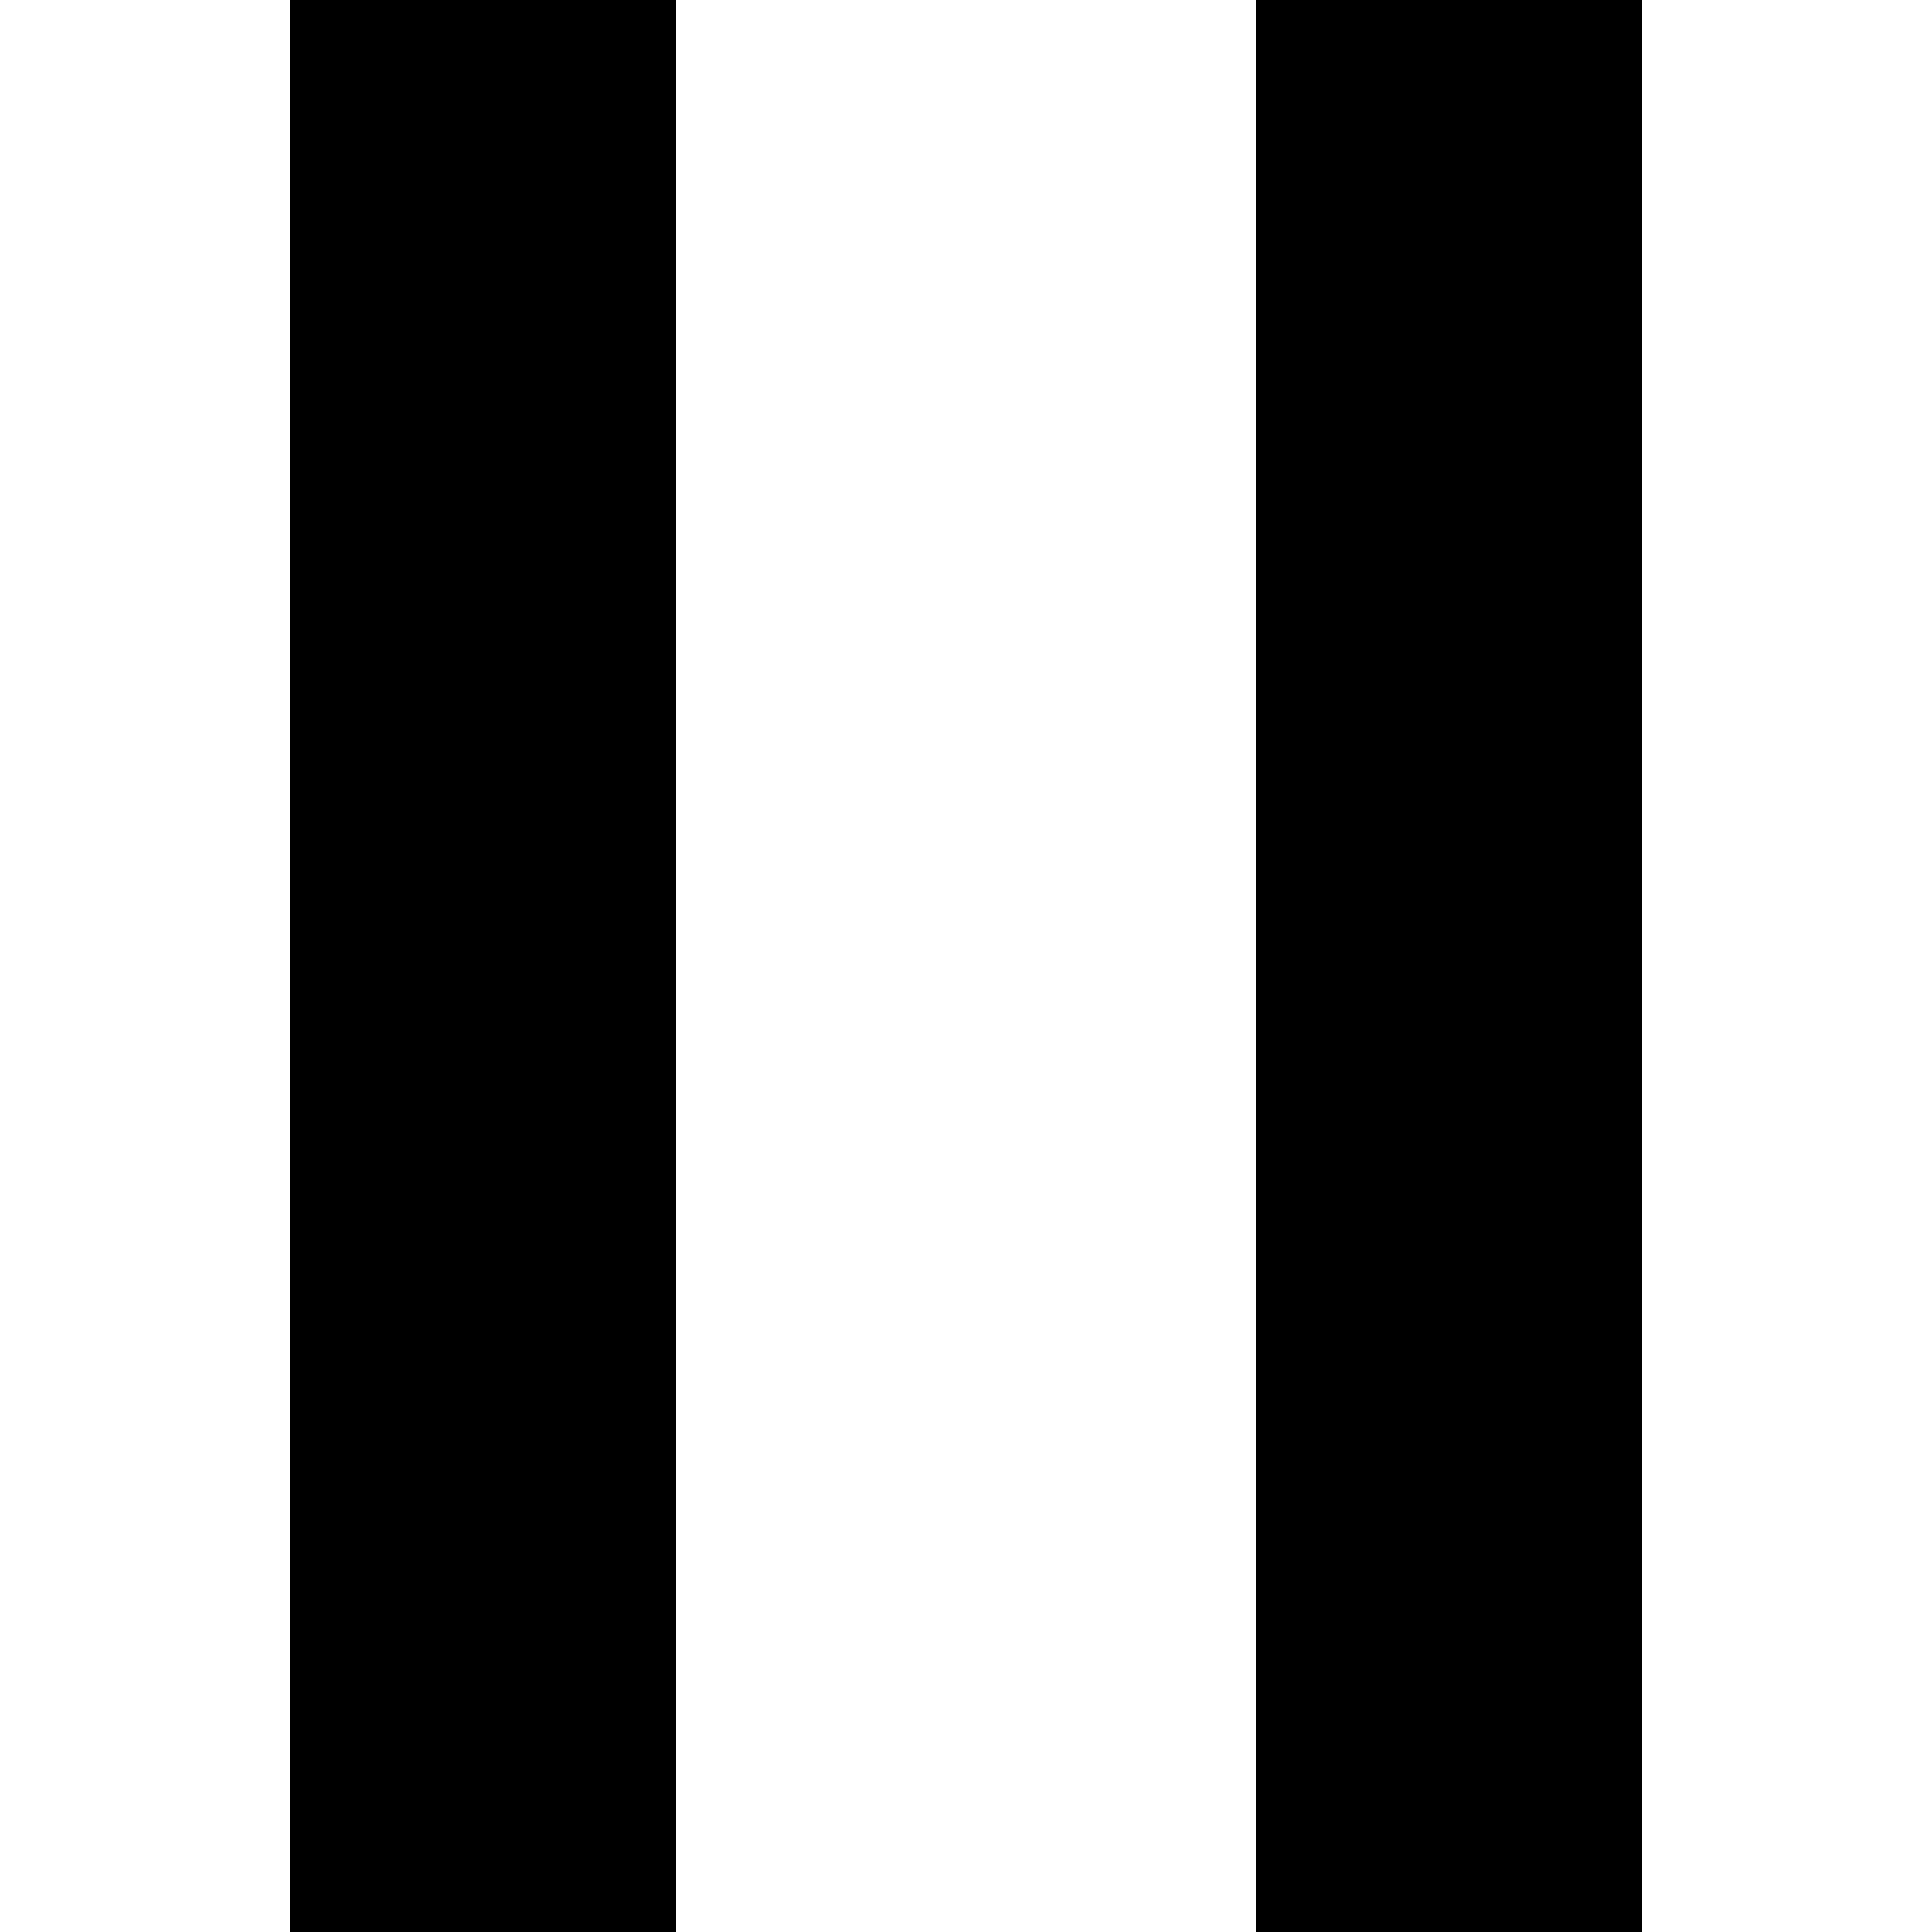
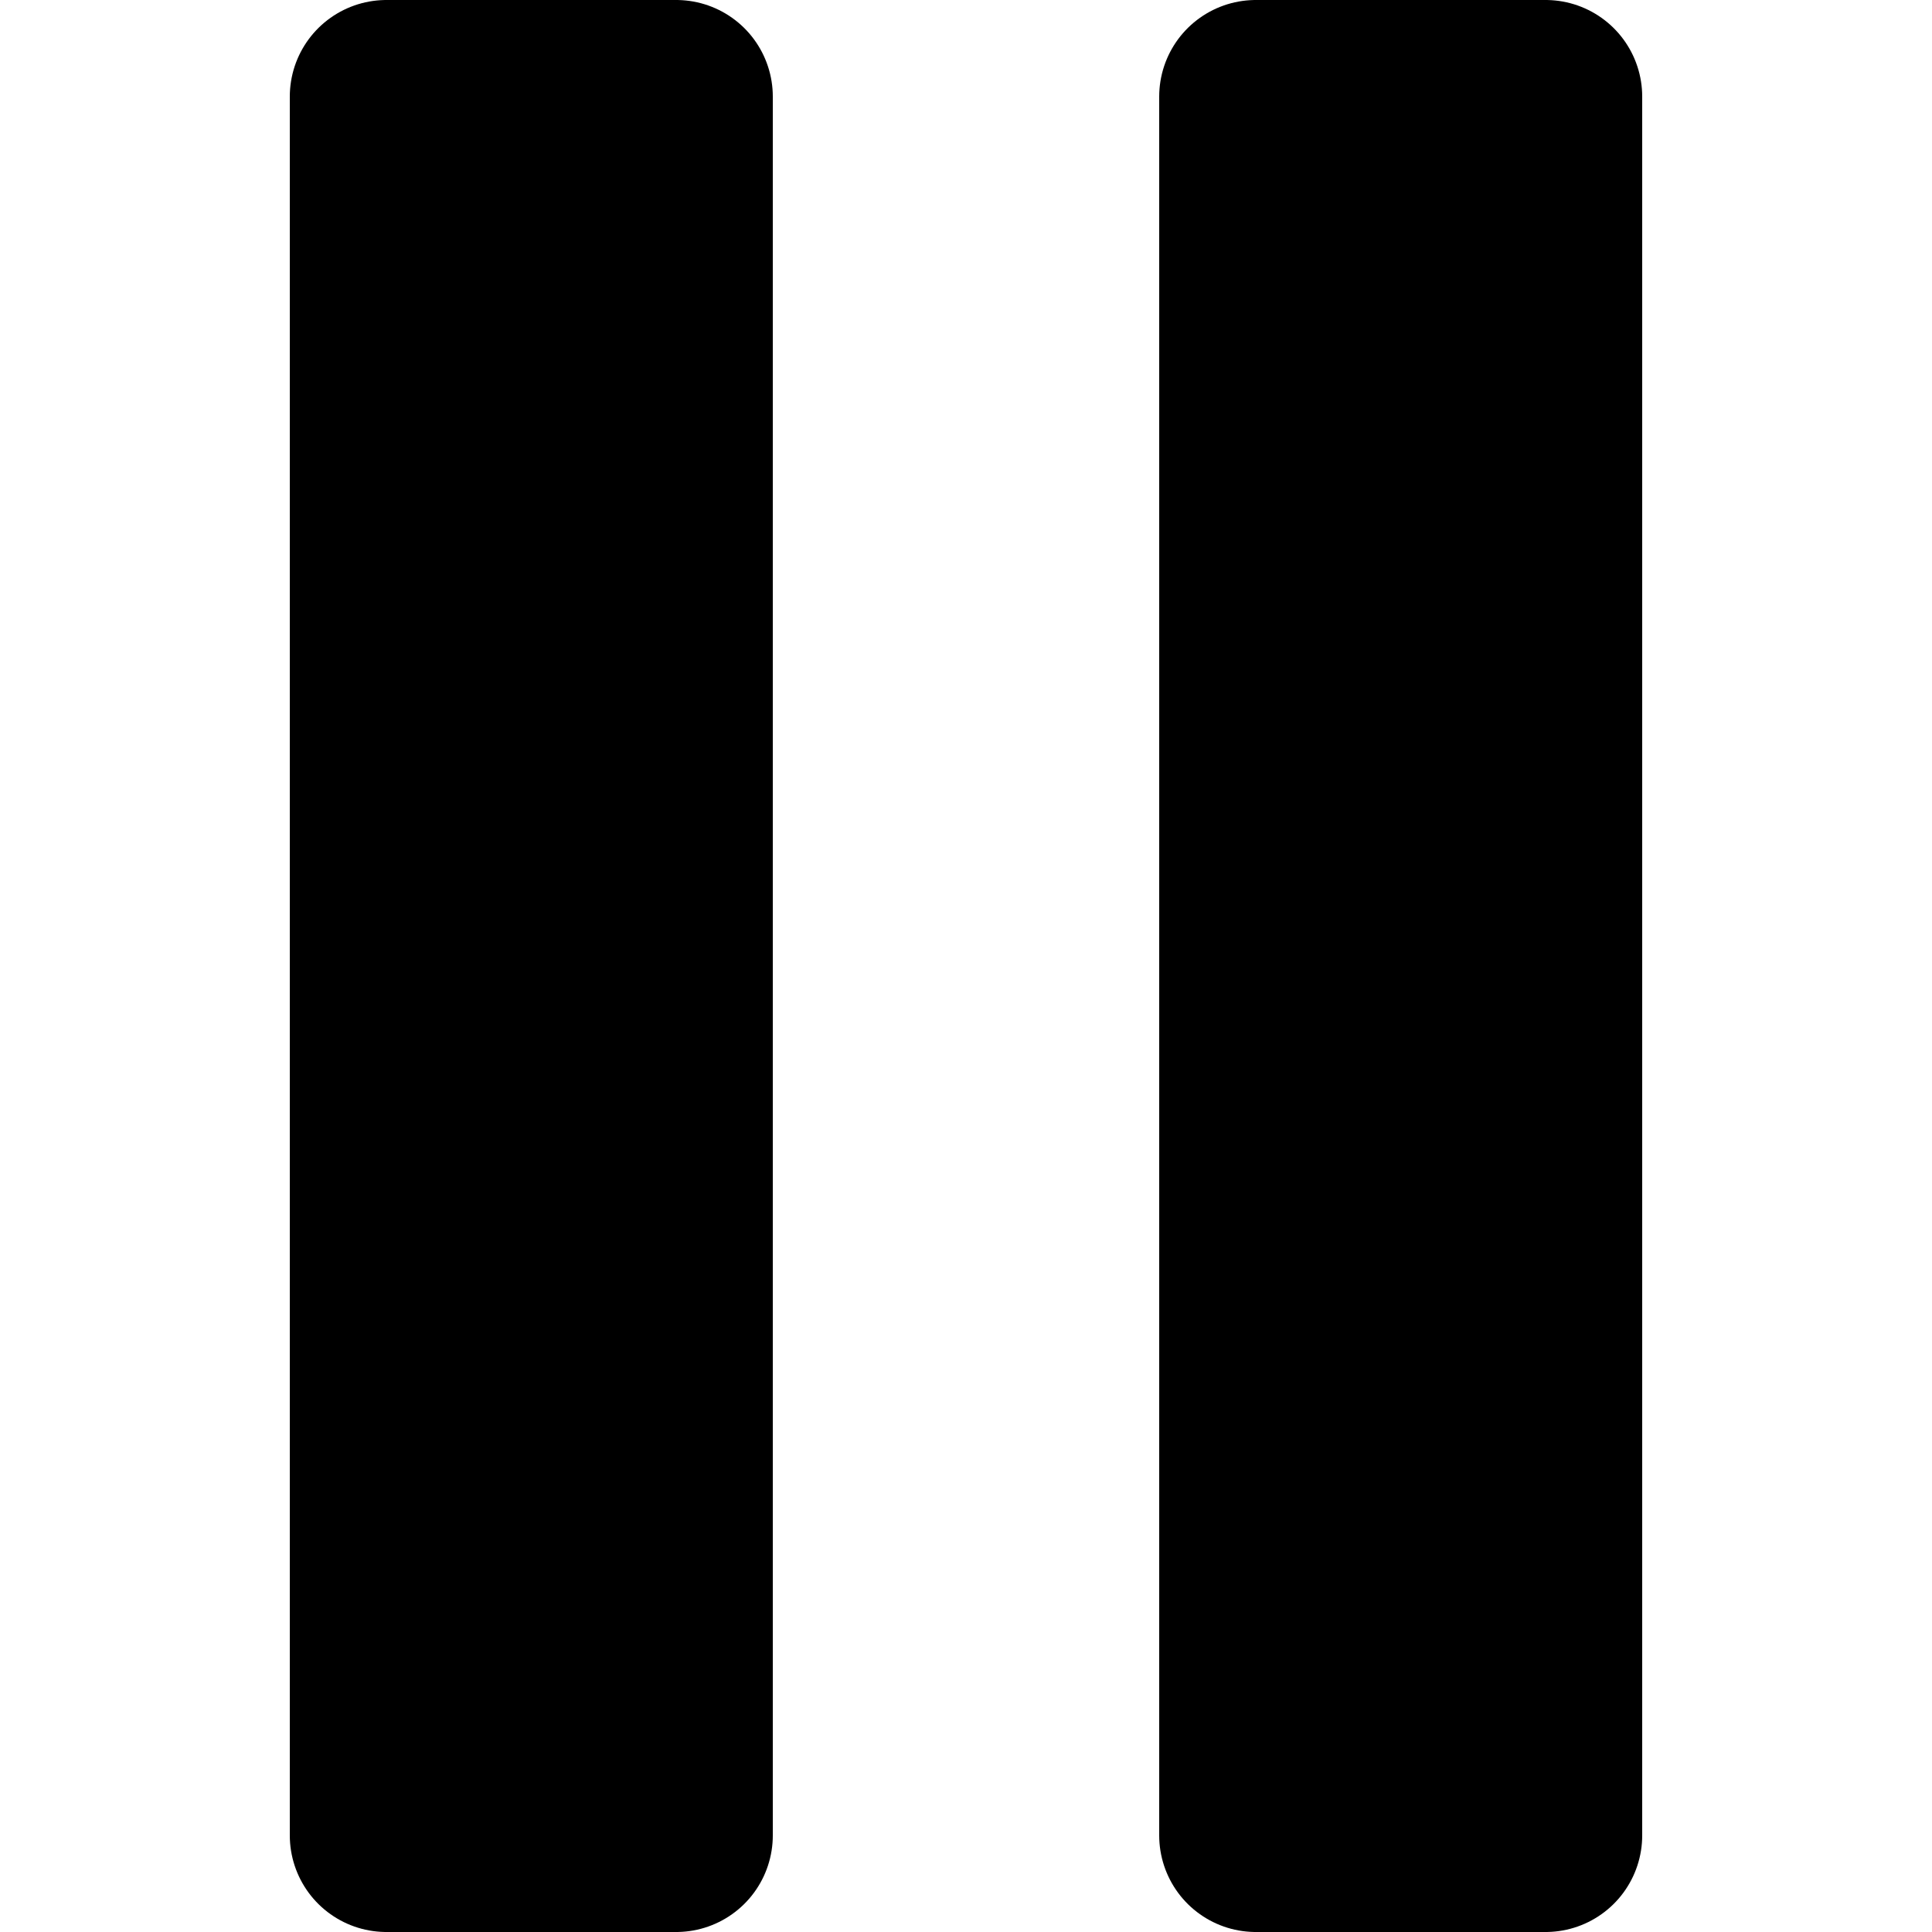
<svg xmlns="http://www.w3.org/2000/svg" viewBox="0 0 100 100">
-   <rect fill="currentColor" x="15" y="0" width="20" height="100" />
-   <rect fill="currentColor" x="65" y="0" width="20" height="100" />
+   <rect fill="currentColor" stroke="currentColor" stroke-width="10" stroke-linejoin="round" x="20" y="5" width="15" height="90" />
+   <rect fill="currentColor" stroke="currentColor" stroke-width="10" stroke-linejoin="round" x="65" y="5" width="15" height="90" />
</svg>
